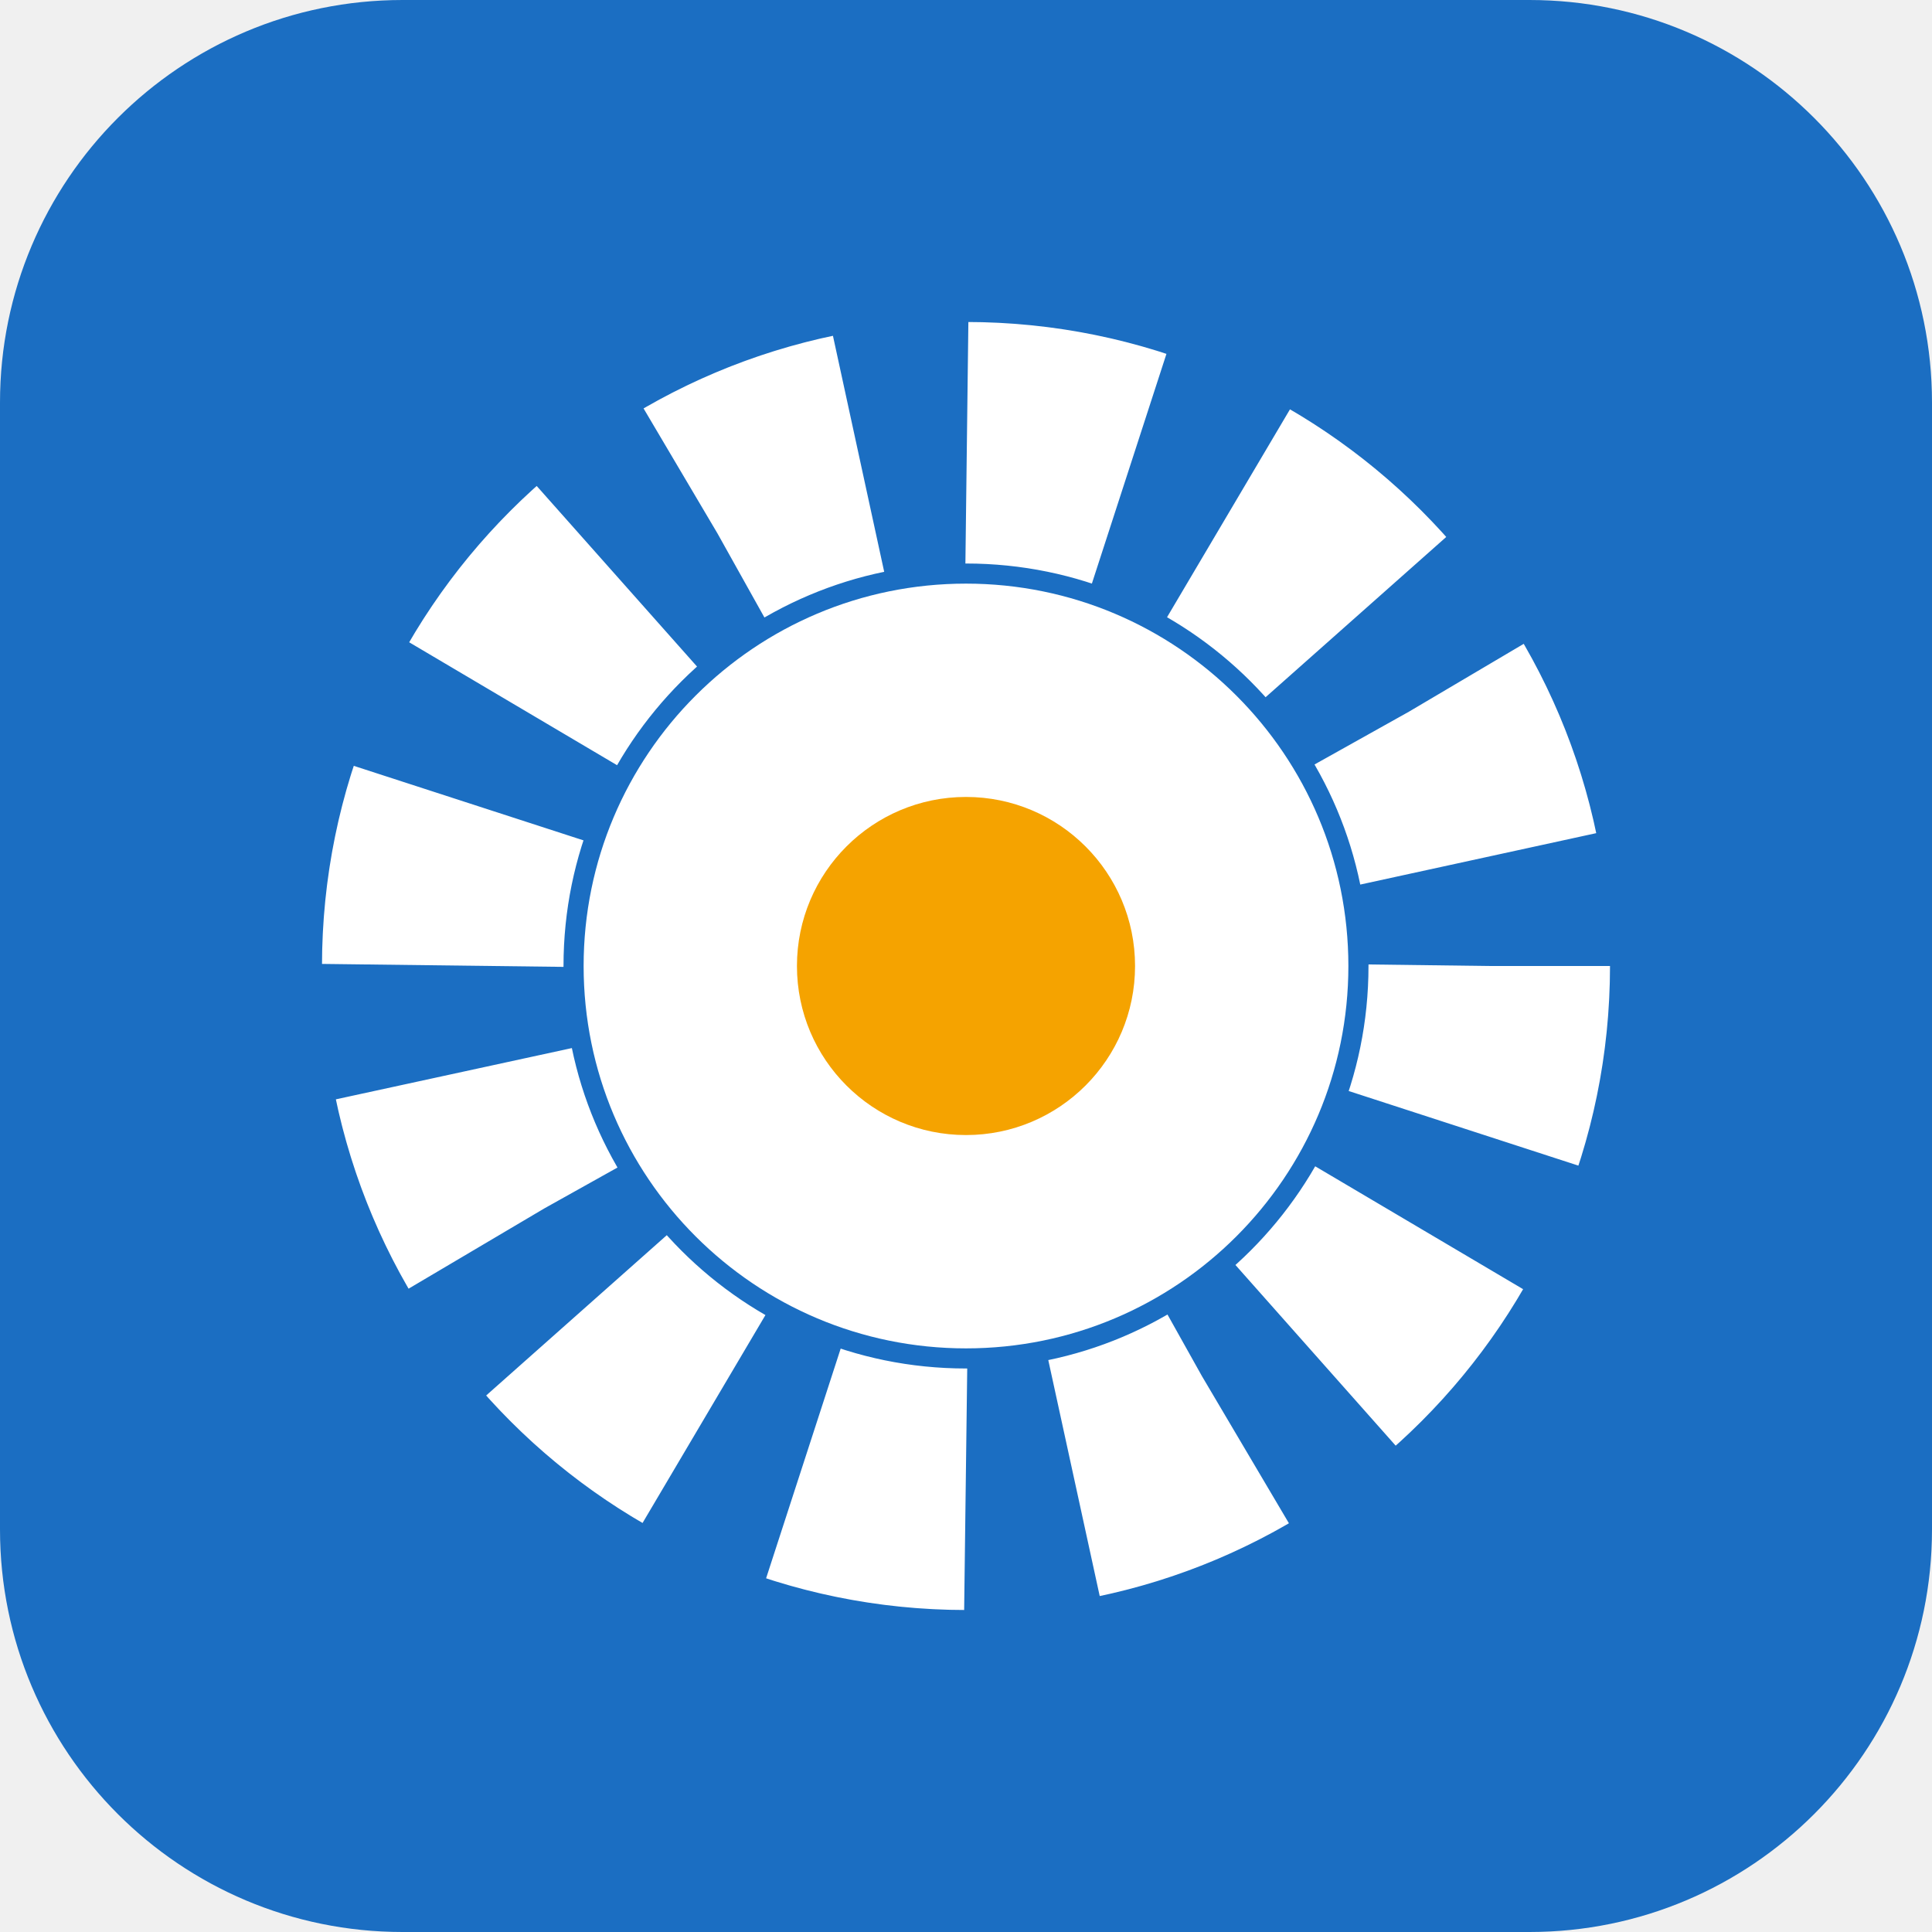
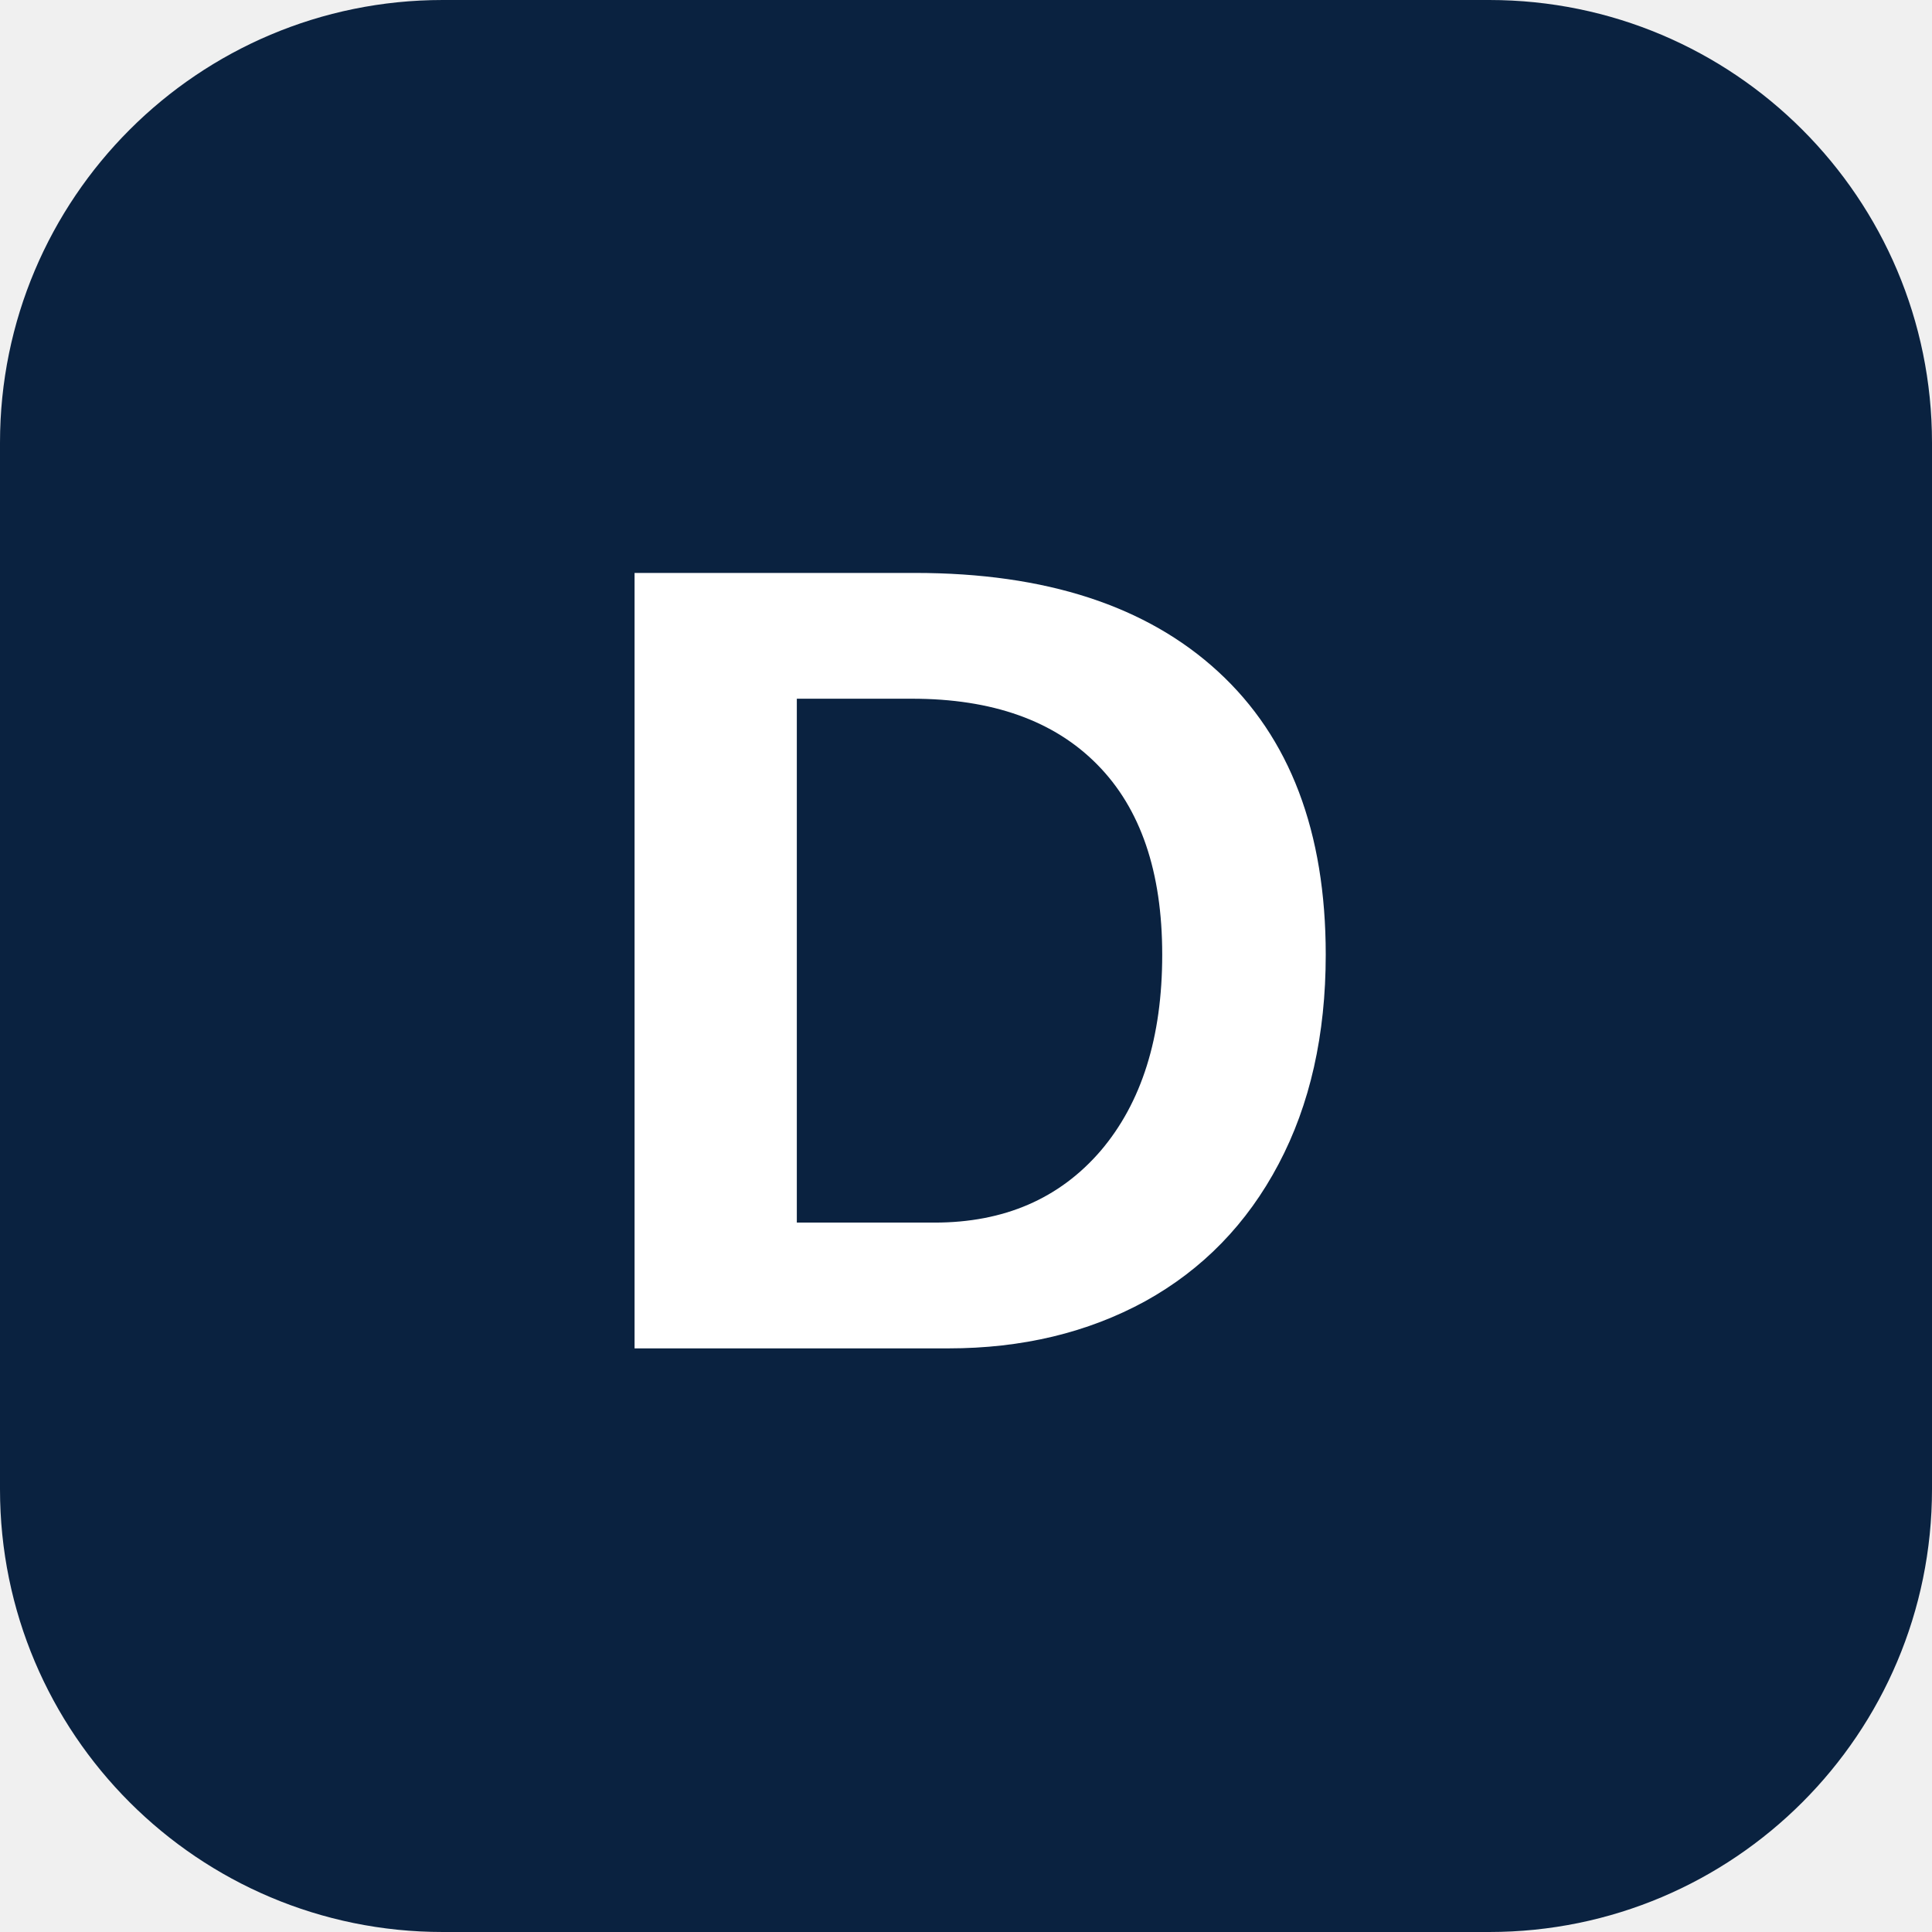
<svg xmlns="http://www.w3.org/2000/svg" viewBox="0 0 48 48" role="img" aria-label="Dynamec Engineering">
-   <rect width="48" height="48" rx="10" fill="#1b6ec2" />
-   <circle cx="24" cy="24" r="13" fill="none" stroke="#ffffff" stroke-width="6" stroke-dasharray="4.1 2.71" />
-   <circle cx="24" cy="24" r="9.5" fill="#ffffff" />
-   <circle cx="24" cy="24" r="4.2" fill="#f5a300" />
+   <rect width="48" height="48" rx="11" fill="#0a2240" />
+   <text x="24" y="33.5" text-anchor="middle" font-family="Helvetica Neue, Arial, sans-serif" font-size="28" font-weight="700" fill="#ffffff">D</text>
</svg>
